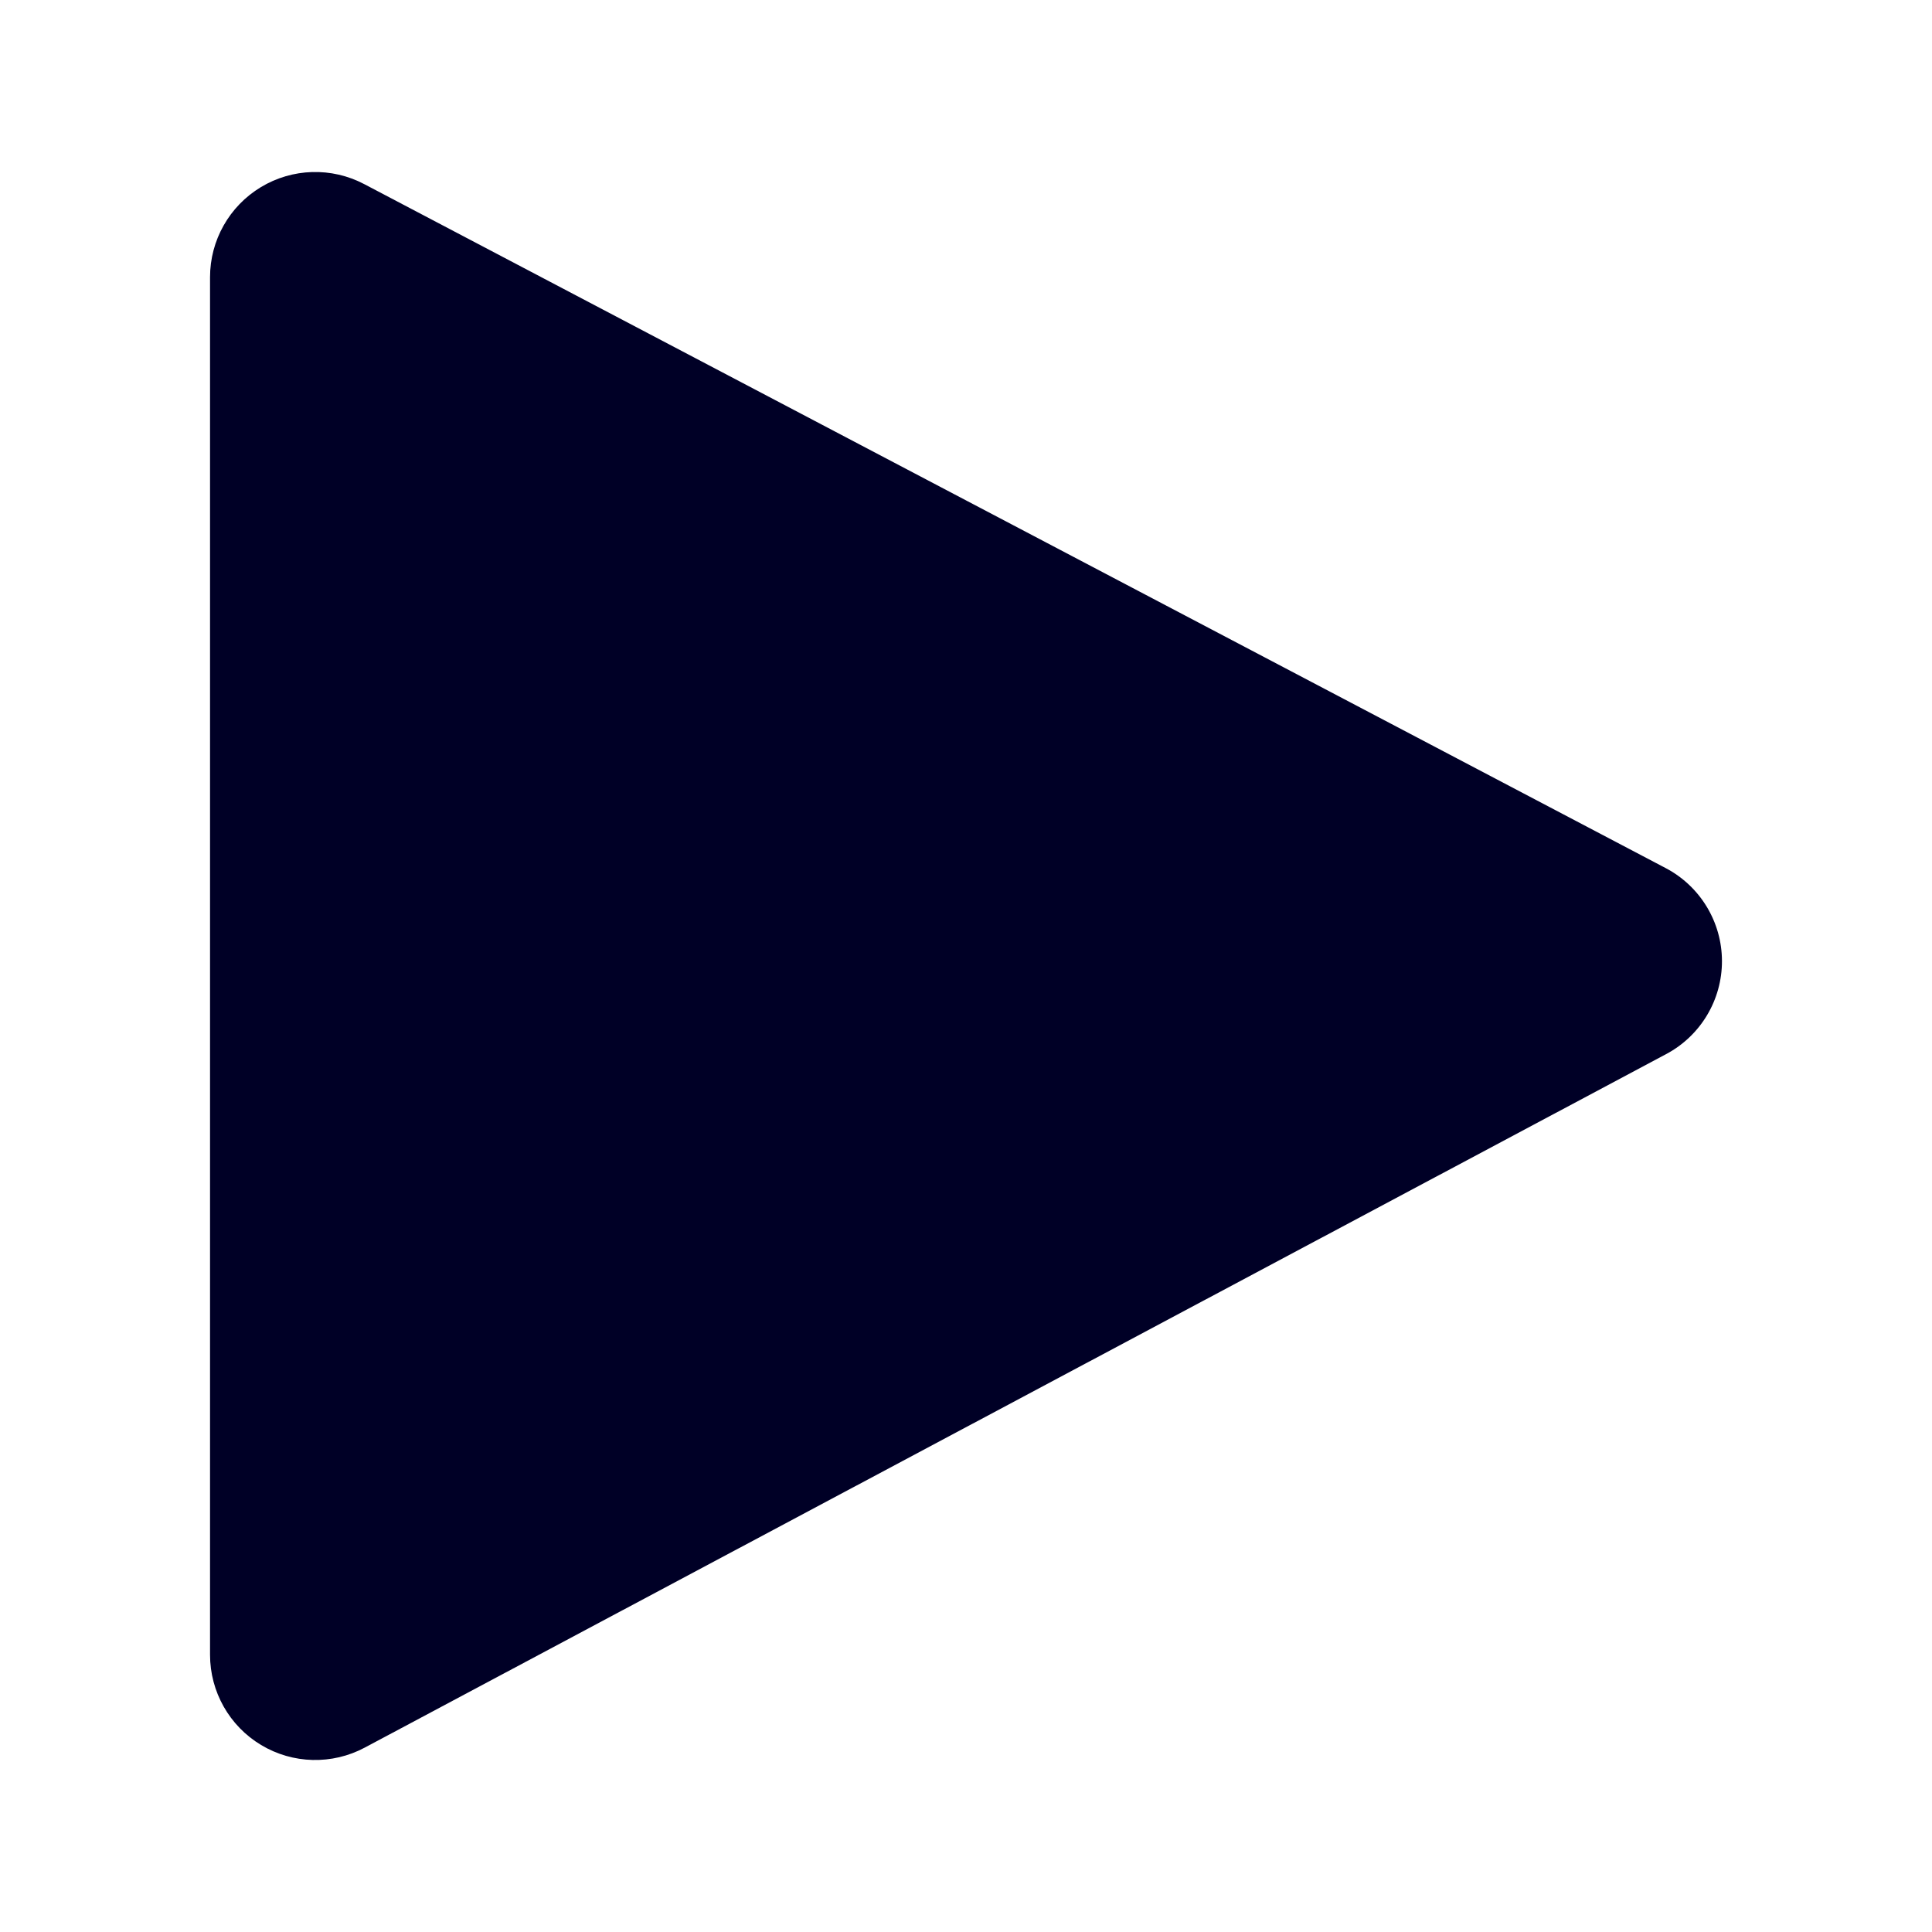
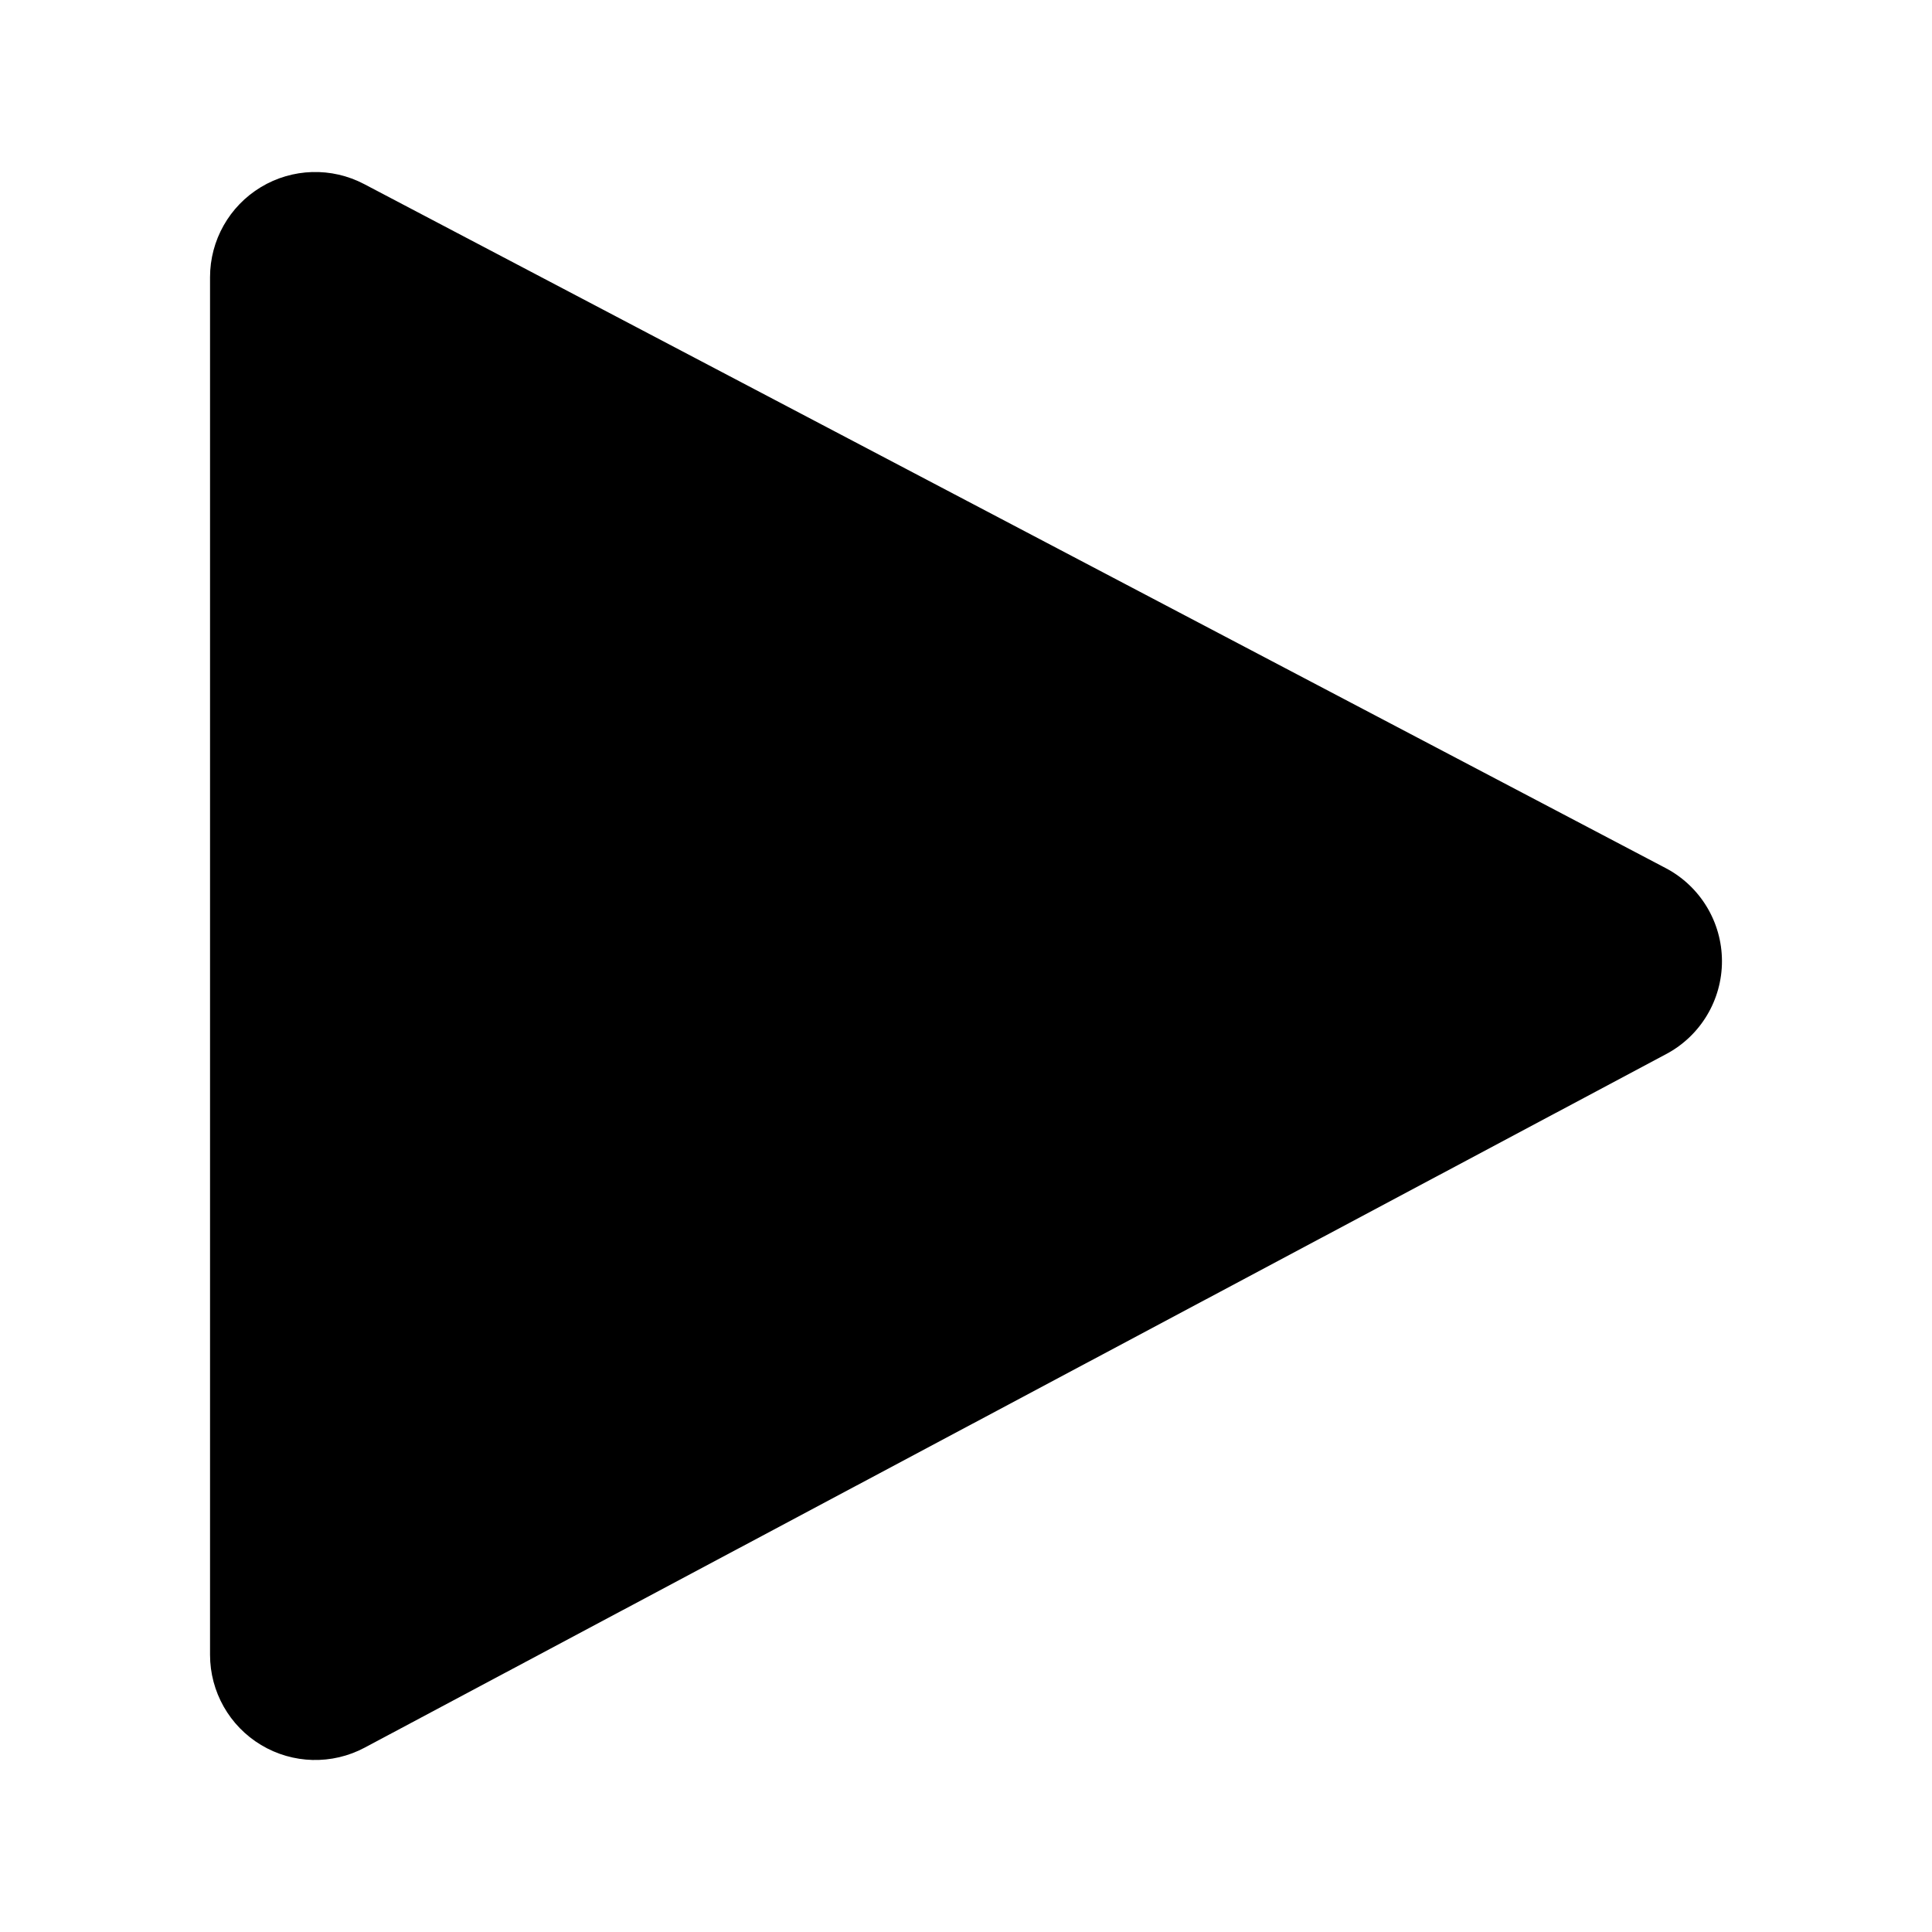
<svg xmlns="http://www.w3.org/2000/svg" width="450" height="450" viewBox="0 0 450 450">
-   <path d="M84.82,42.876,387.976,202.2a24.5,24.5,0,0,1,.124,43.309L84.944,407.058a24.5,24.5,0,0,1-36.022-21.622V64.563A24.5,24.5,0,0,1,84.82,42.876Z" style="fill: #000026" />
+   <path d="M84.82,42.876,387.976,202.2a24.5,24.5,0,0,1,.124,43.309L84.944,407.058a24.5,24.5,0,0,1-36.022-21.622V64.563A24.5,24.5,0,0,1,84.82,42.876Z" />
</svg>
